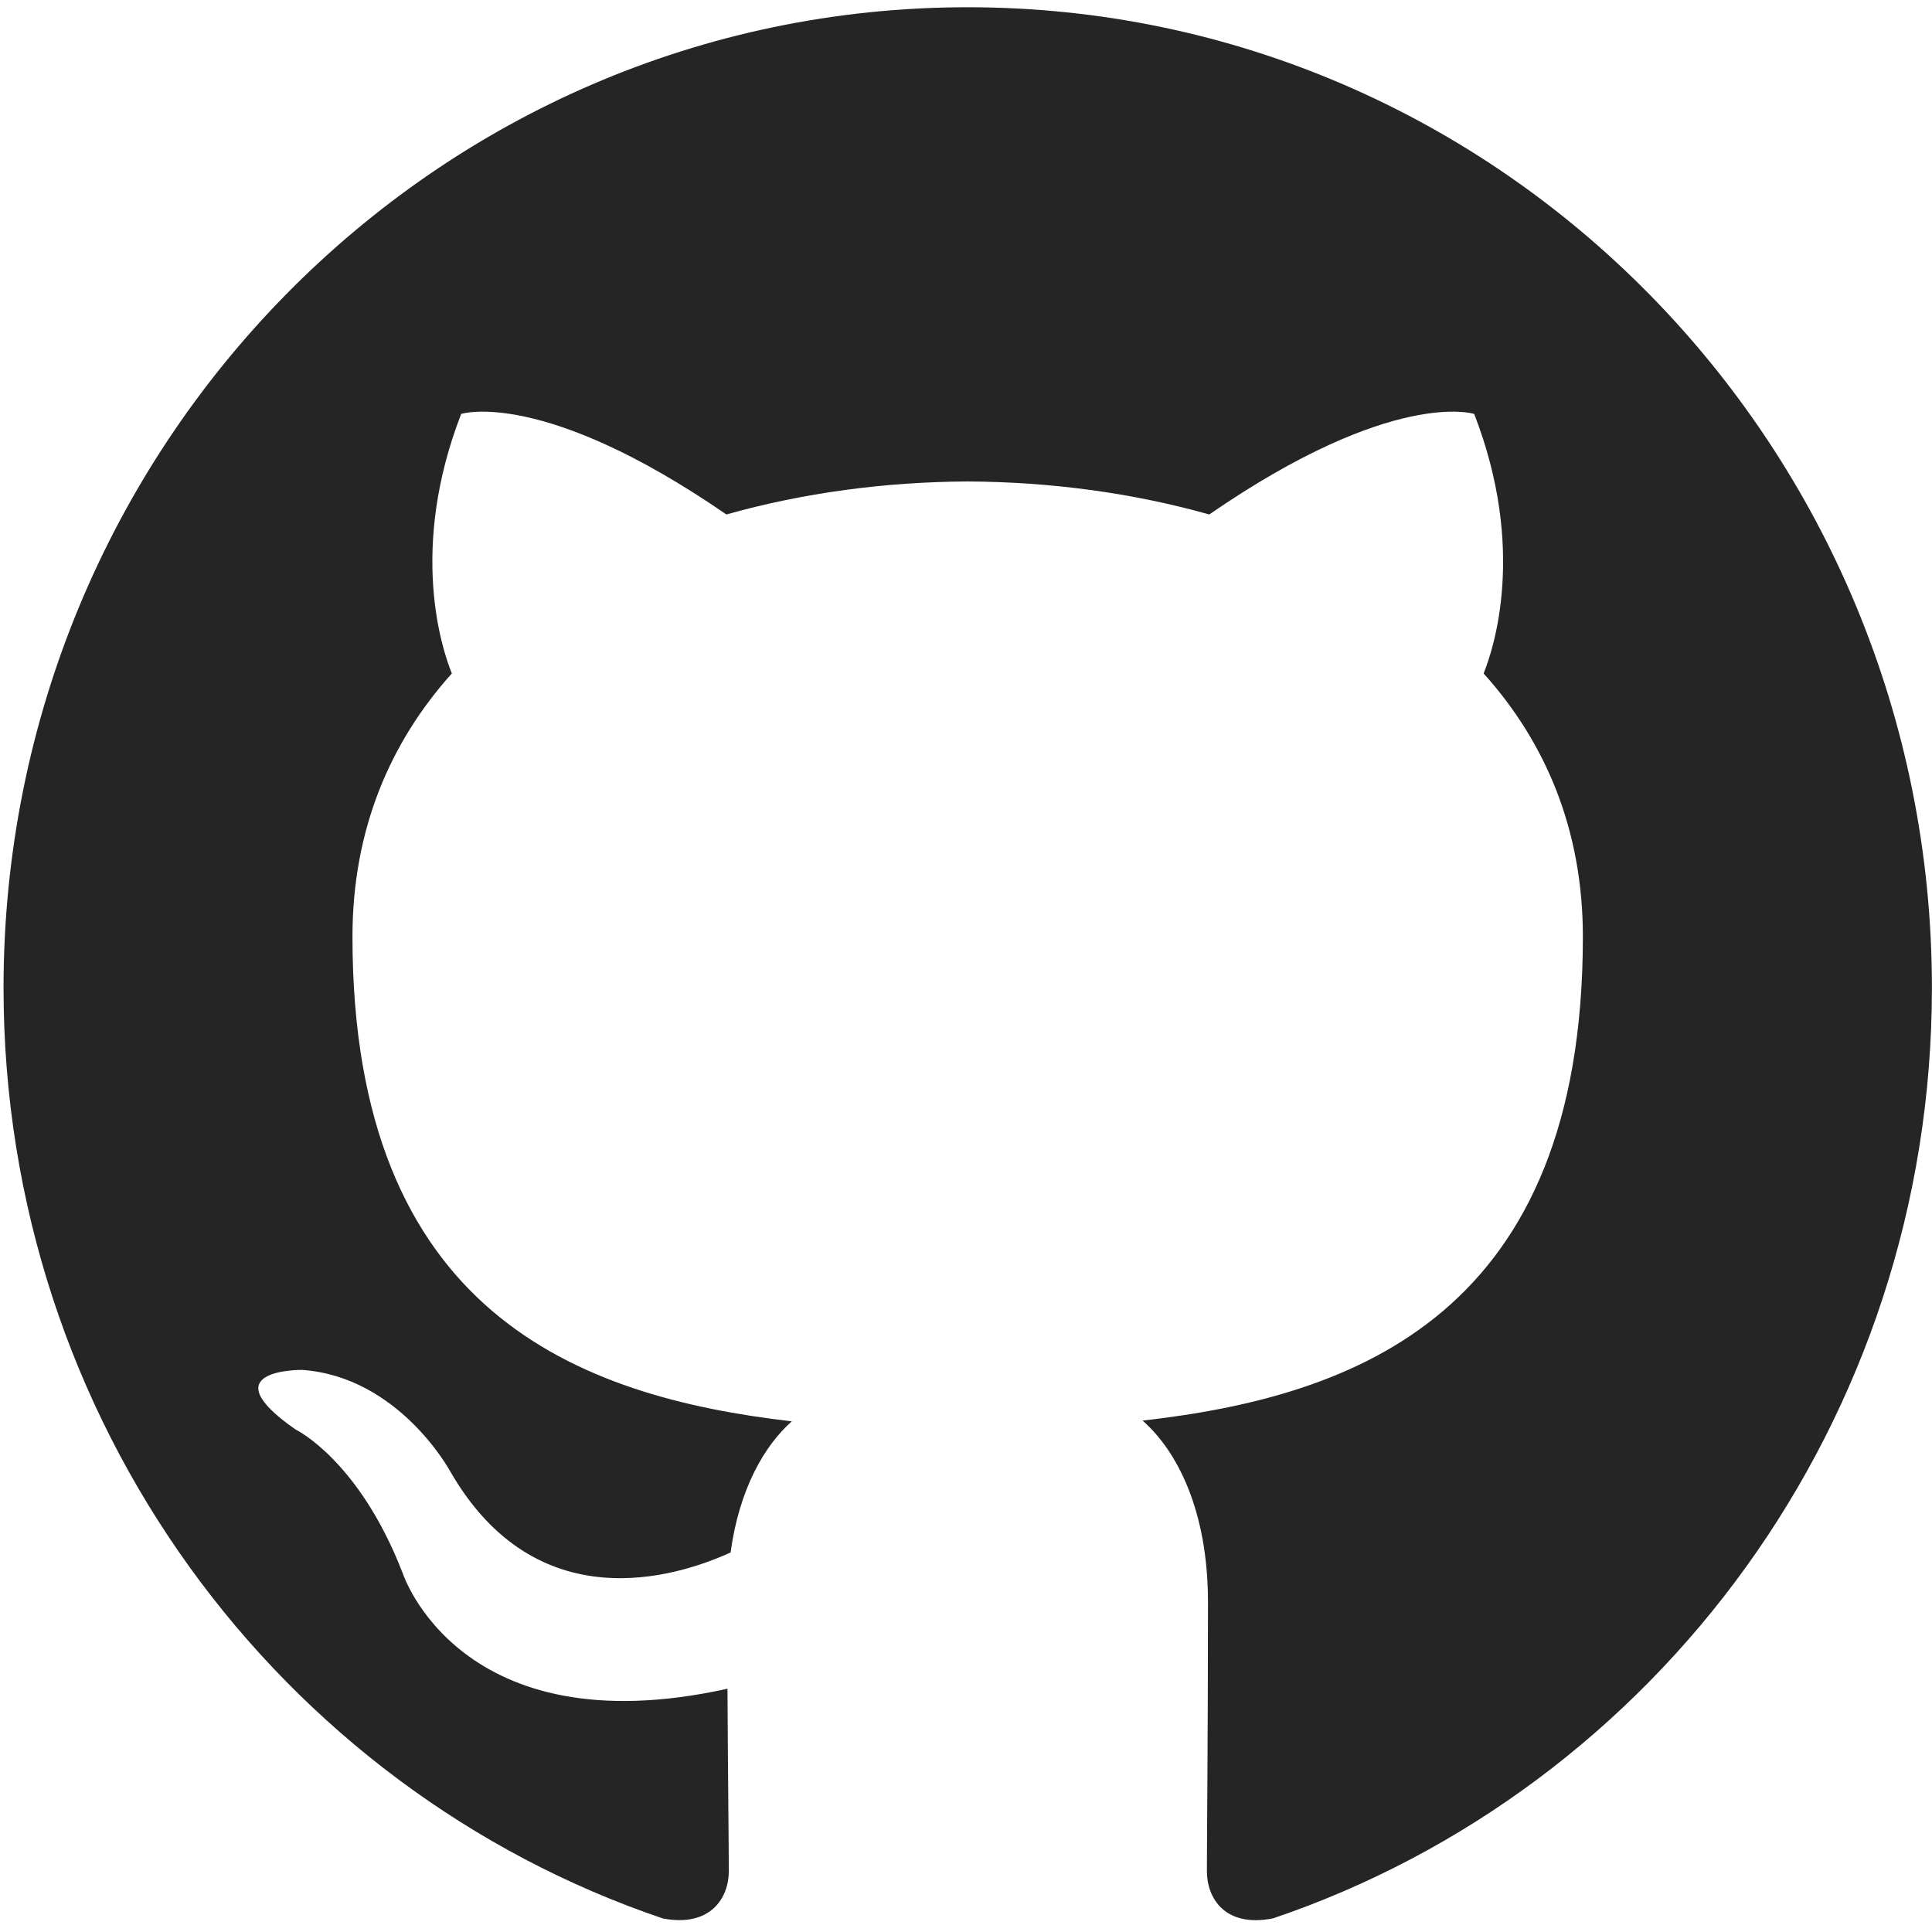
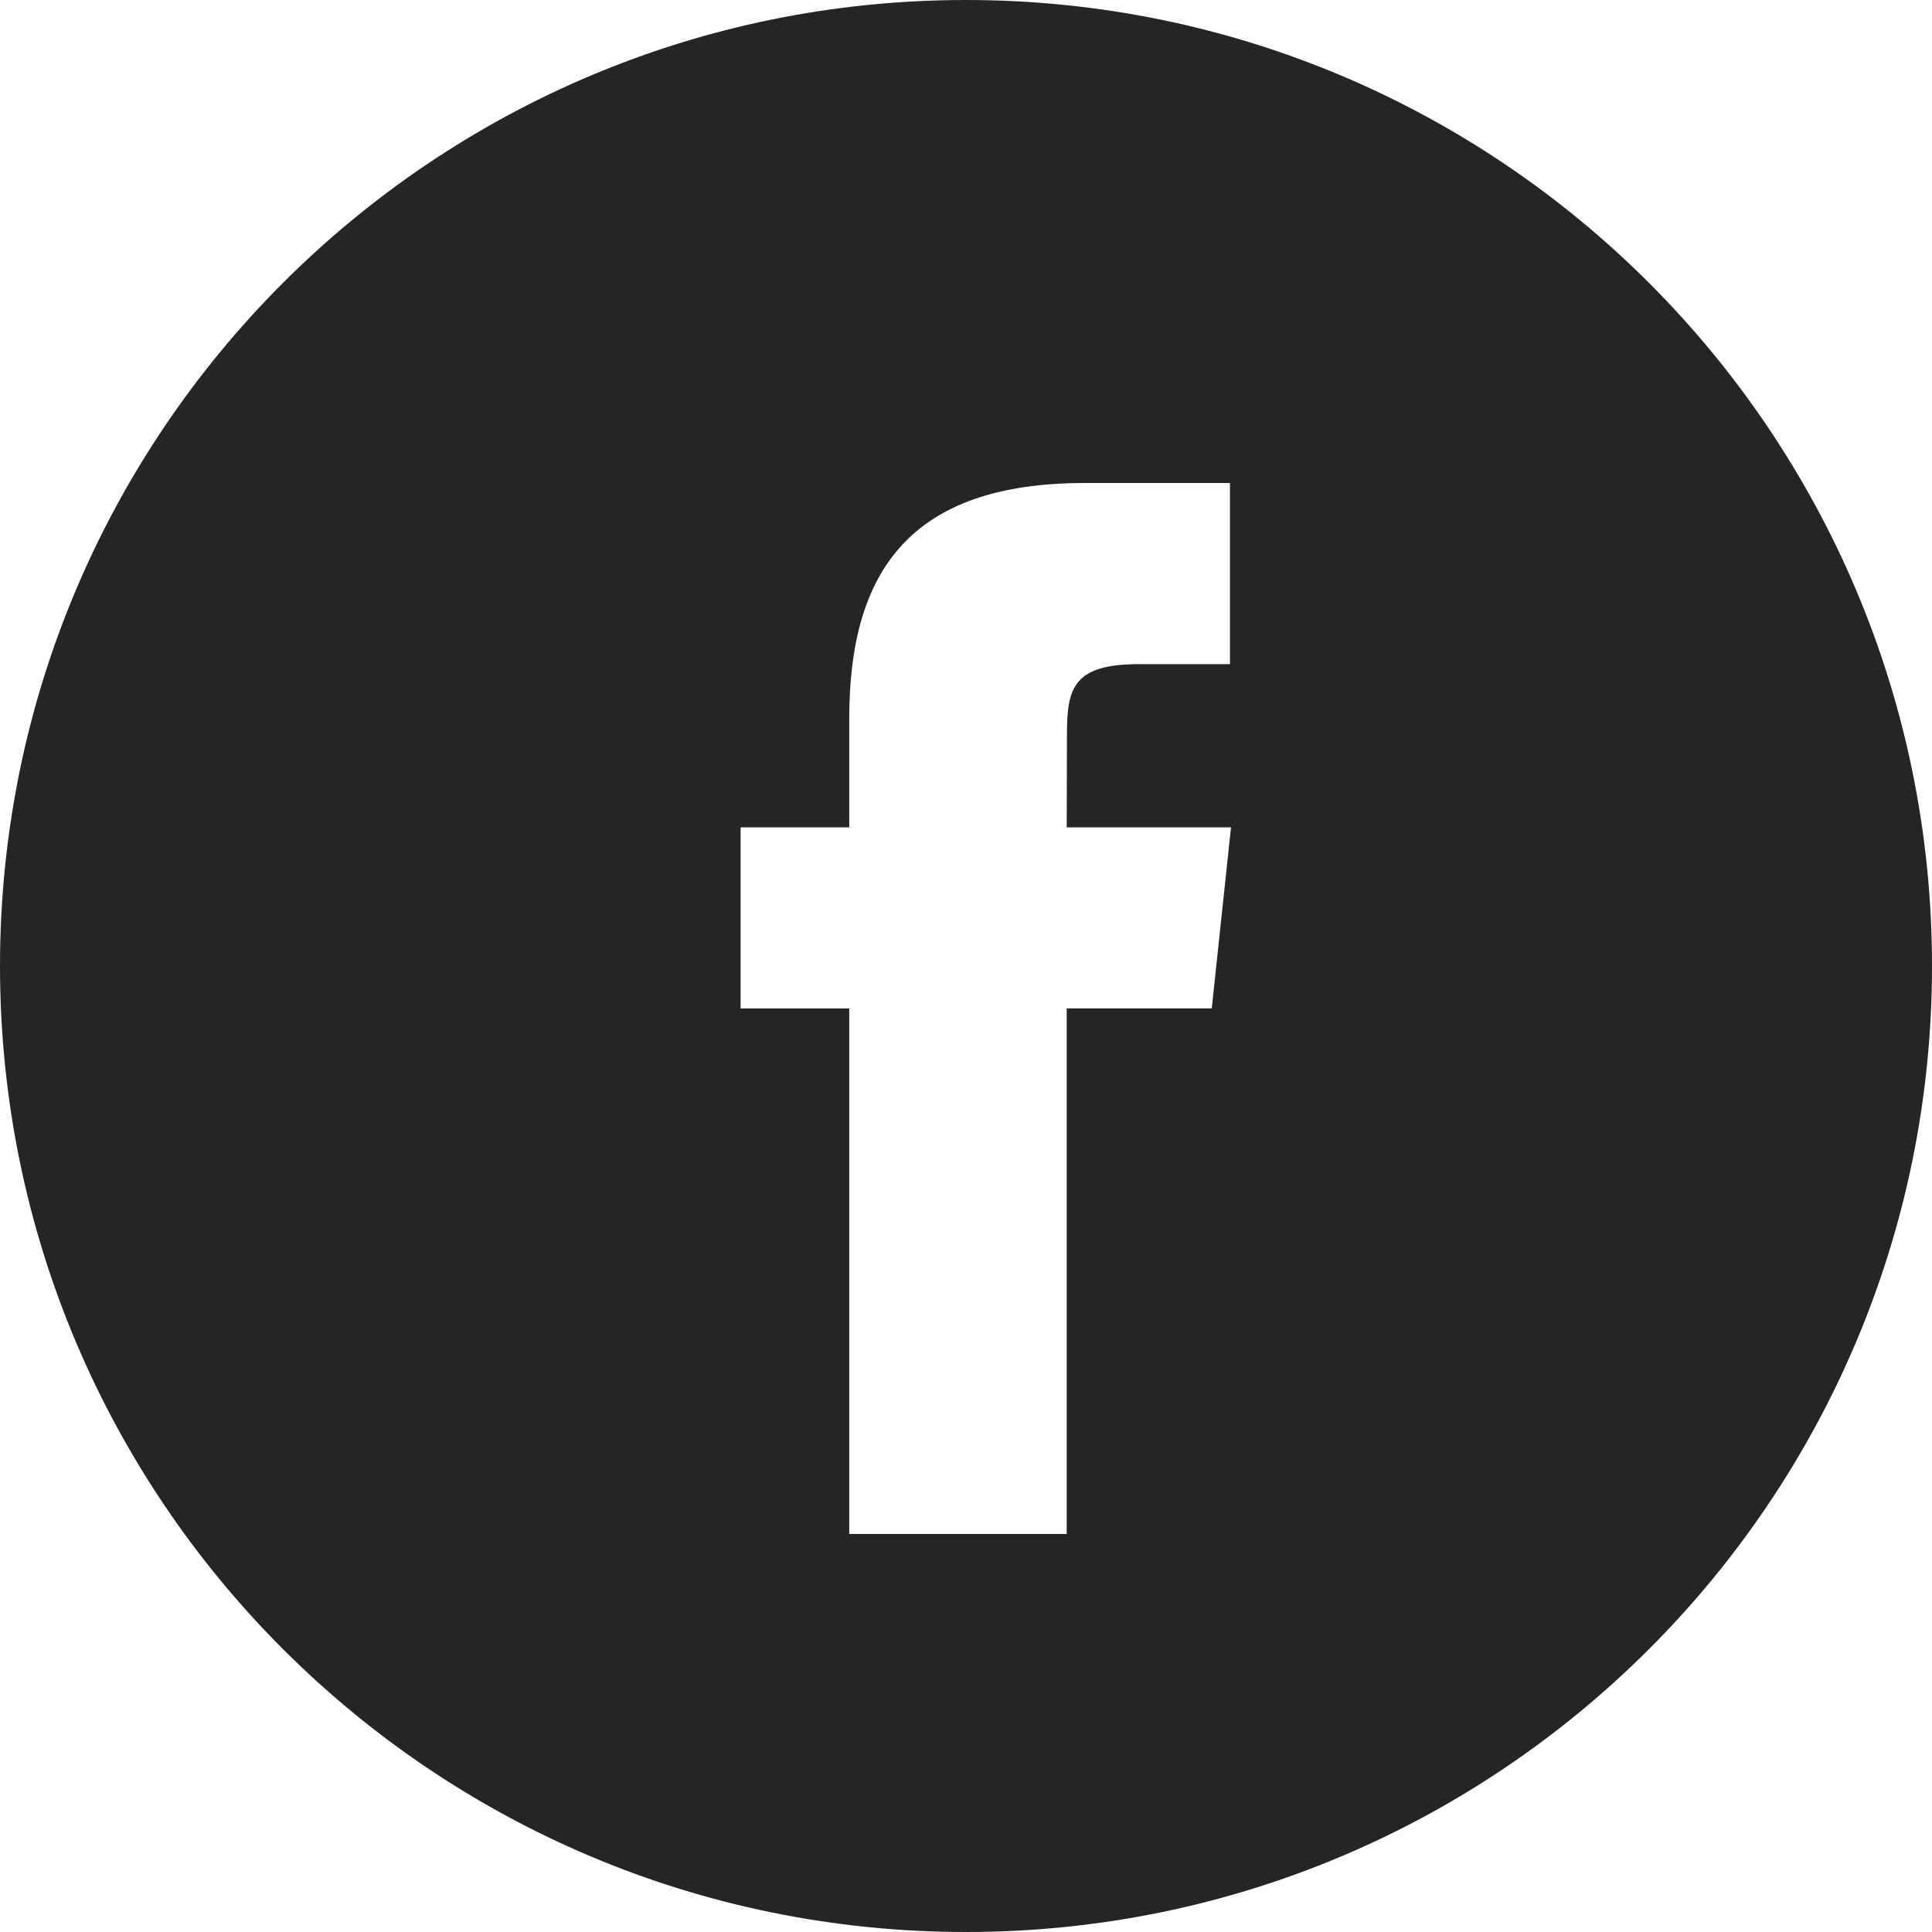
<svg xmlns="http://www.w3.org/2000/svg" width="48" height="48" viewBox="0 0 48 48" fill="none">
-   <path d="M24.043 0.18C10.815 0.18 0.088 11.088 0.088 24.544C0.088 35.31 6.952 44.443 16.47 47.664C17.667 47.89 18.107 47.136 18.107 46.492C18.107 45.911 18.084 43.992 18.074 41.956C11.41 43.43 10.003 39.081 10.003 39.081C8.914 36.265 7.344 35.516 7.344 35.516C5.17 34.004 7.507 34.035 7.507 34.035C9.913 34.206 11.18 36.546 11.18 36.546C13.316 40.271 16.784 39.194 18.151 38.571C18.366 36.997 18.987 35.921 19.672 35.313C14.351 34.697 8.757 32.608 8.757 23.272C8.757 20.612 9.693 18.438 11.226 16.732C10.977 16.118 10.157 13.64 11.458 10.284C11.458 10.284 13.469 9.629 18.047 12.782C19.958 12.242 22.007 11.971 24.043 11.962C26.079 11.971 28.13 12.242 30.044 12.782C34.617 9.629 36.626 10.284 36.626 10.284C37.929 13.64 37.109 16.118 36.86 16.732C38.396 18.438 39.326 20.612 39.326 23.272C39.326 32.63 33.722 34.691 28.387 35.294C29.247 36.05 30.012 37.533 30.012 39.806C30.012 43.066 29.985 45.689 29.985 46.492C29.985 47.141 30.416 47.9 31.63 47.661C41.143 44.436 47.998 35.306 47.998 24.544C47.998 11.088 37.273 0.18 24.043 0.18Z" fill="#252525" />
+   <path fill-rule="evenodd" clip-rule="evenodd" d="M24 0C10.745 0 0 10.745 0 24C0 37.255 10.745 48 24 48C37.255 48 48 37.255 48 24C48 10.745 37.255 0 24 0ZM26.502 25.054V38.111H21.099V25.055H18.4V20.555H21.099V17.854C21.099 14.183 22.623 12 26.953 12H30.558V16.5H28.305C26.619 16.5 26.508 17.129 26.508 18.302L26.502 20.555H30.584L30.106 25.054H26.502Z" fill="#252525" />
</svg>
